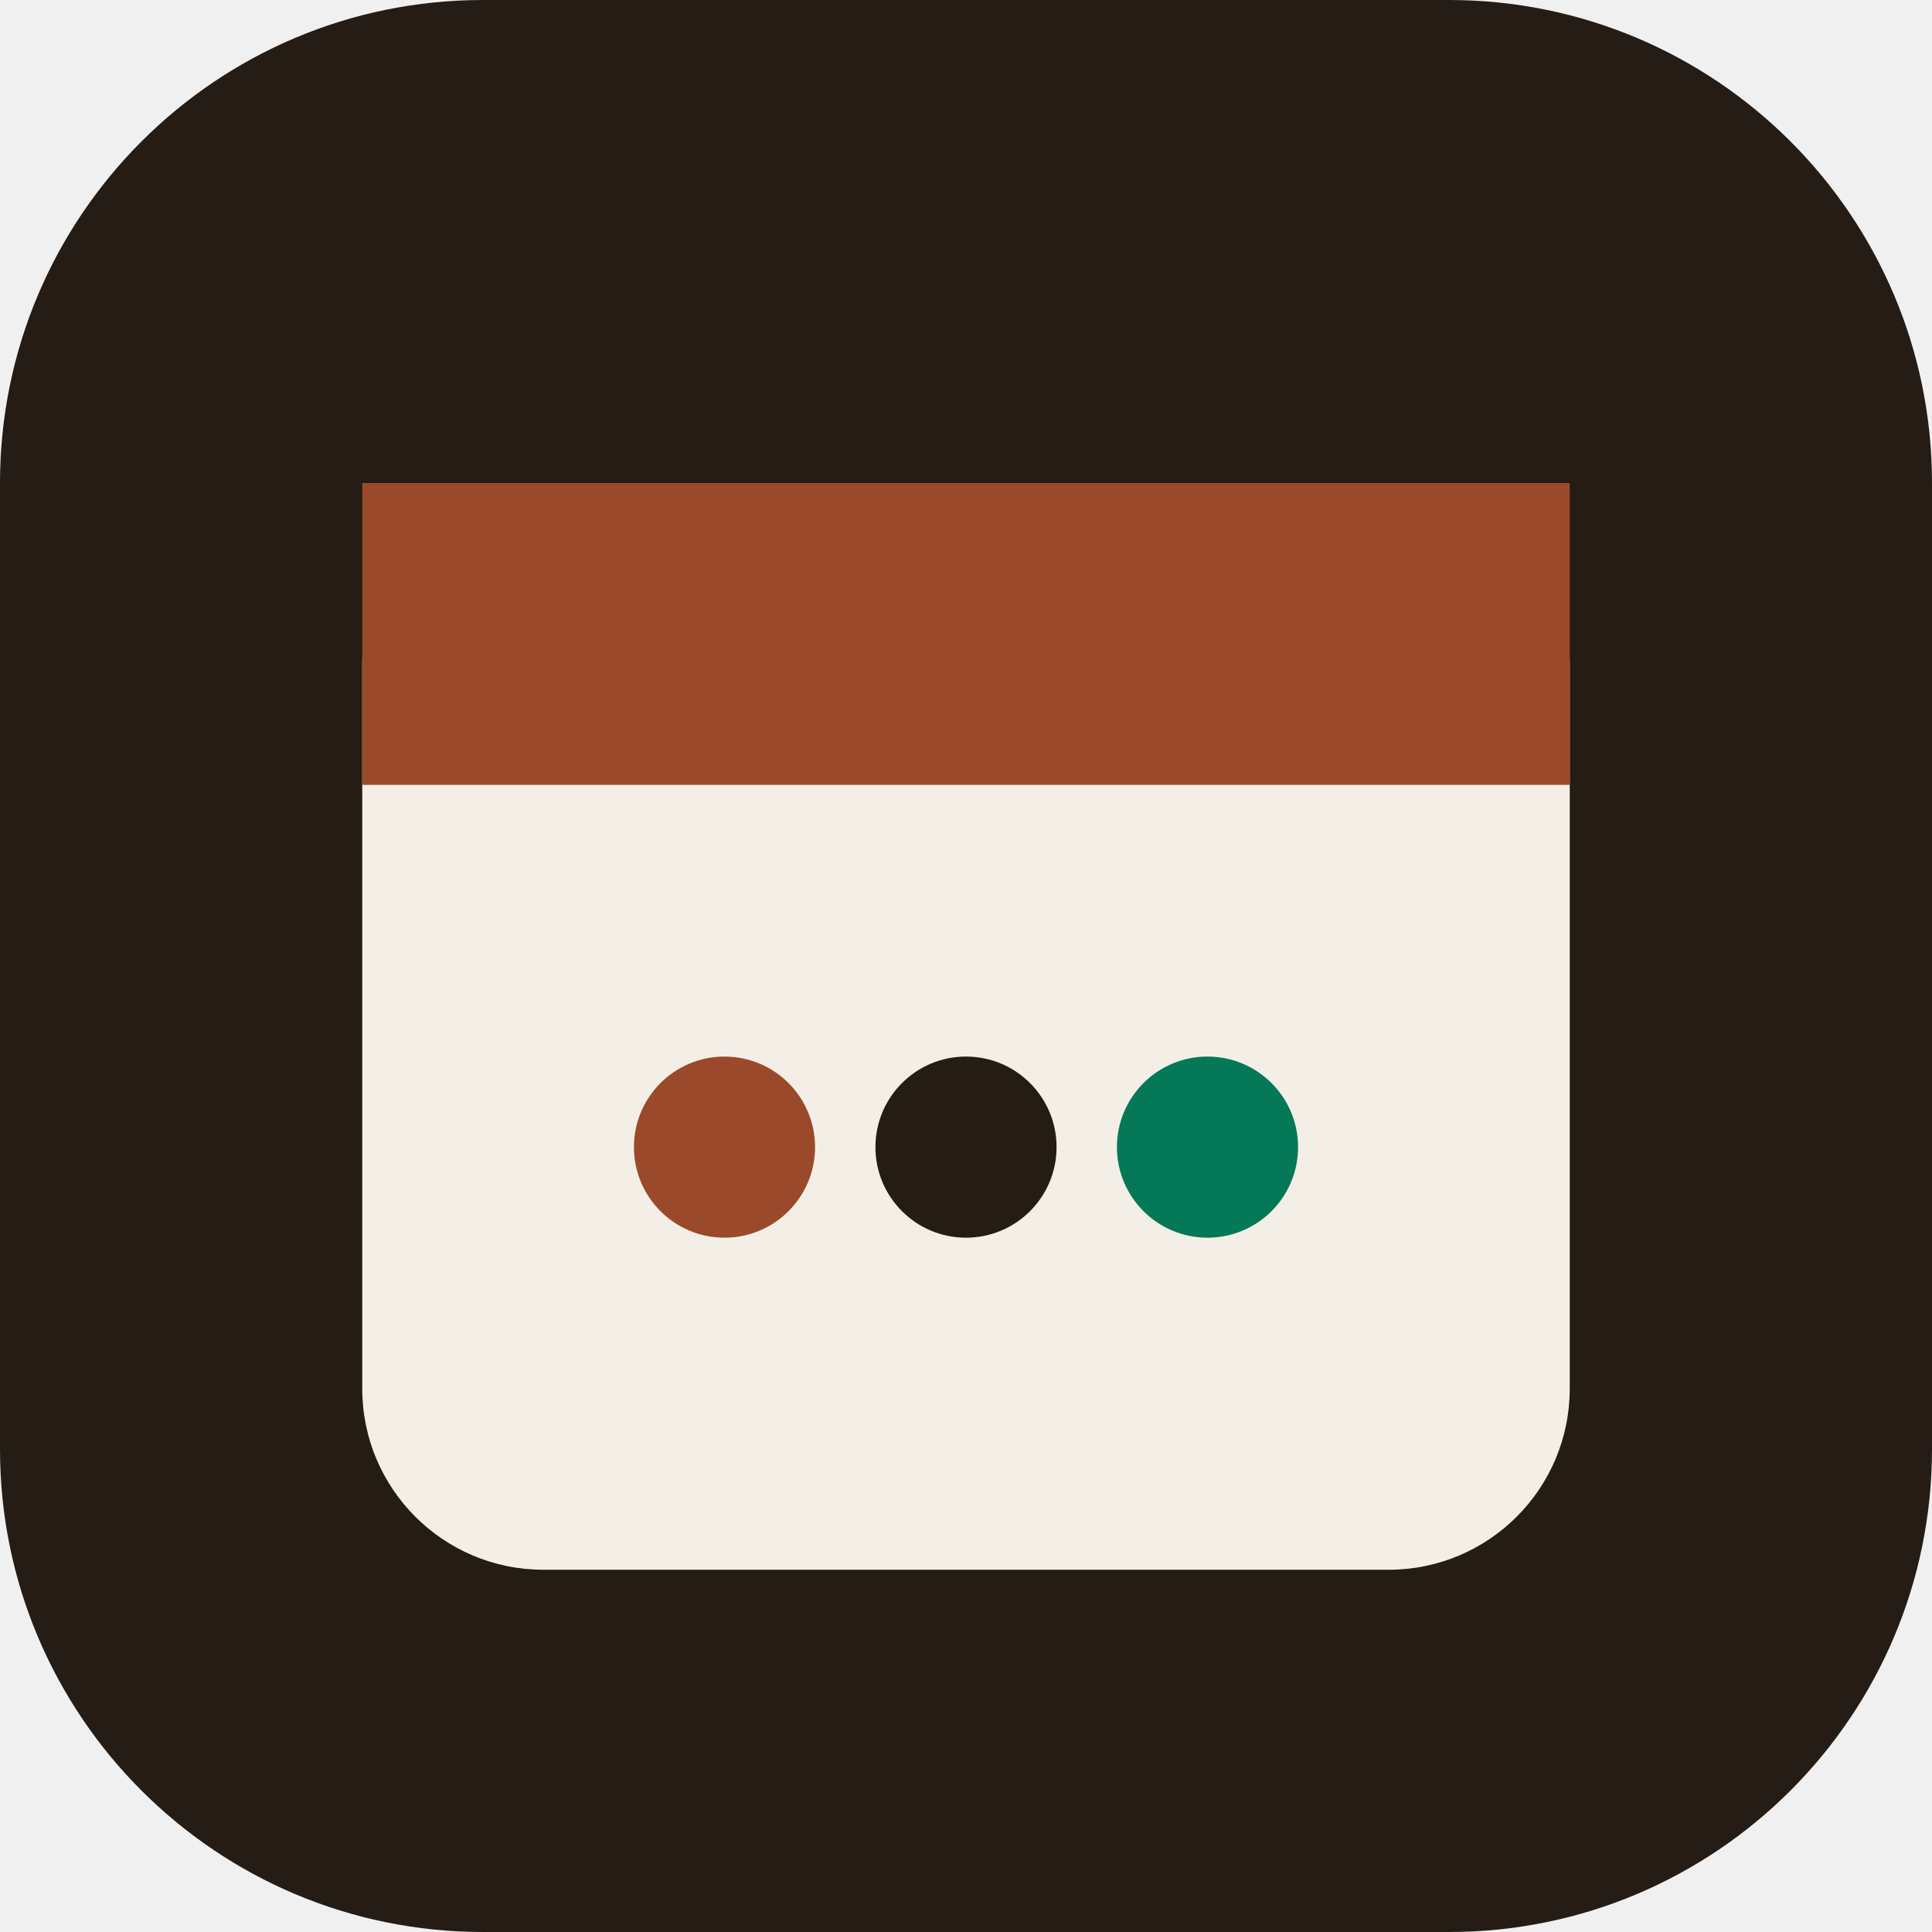
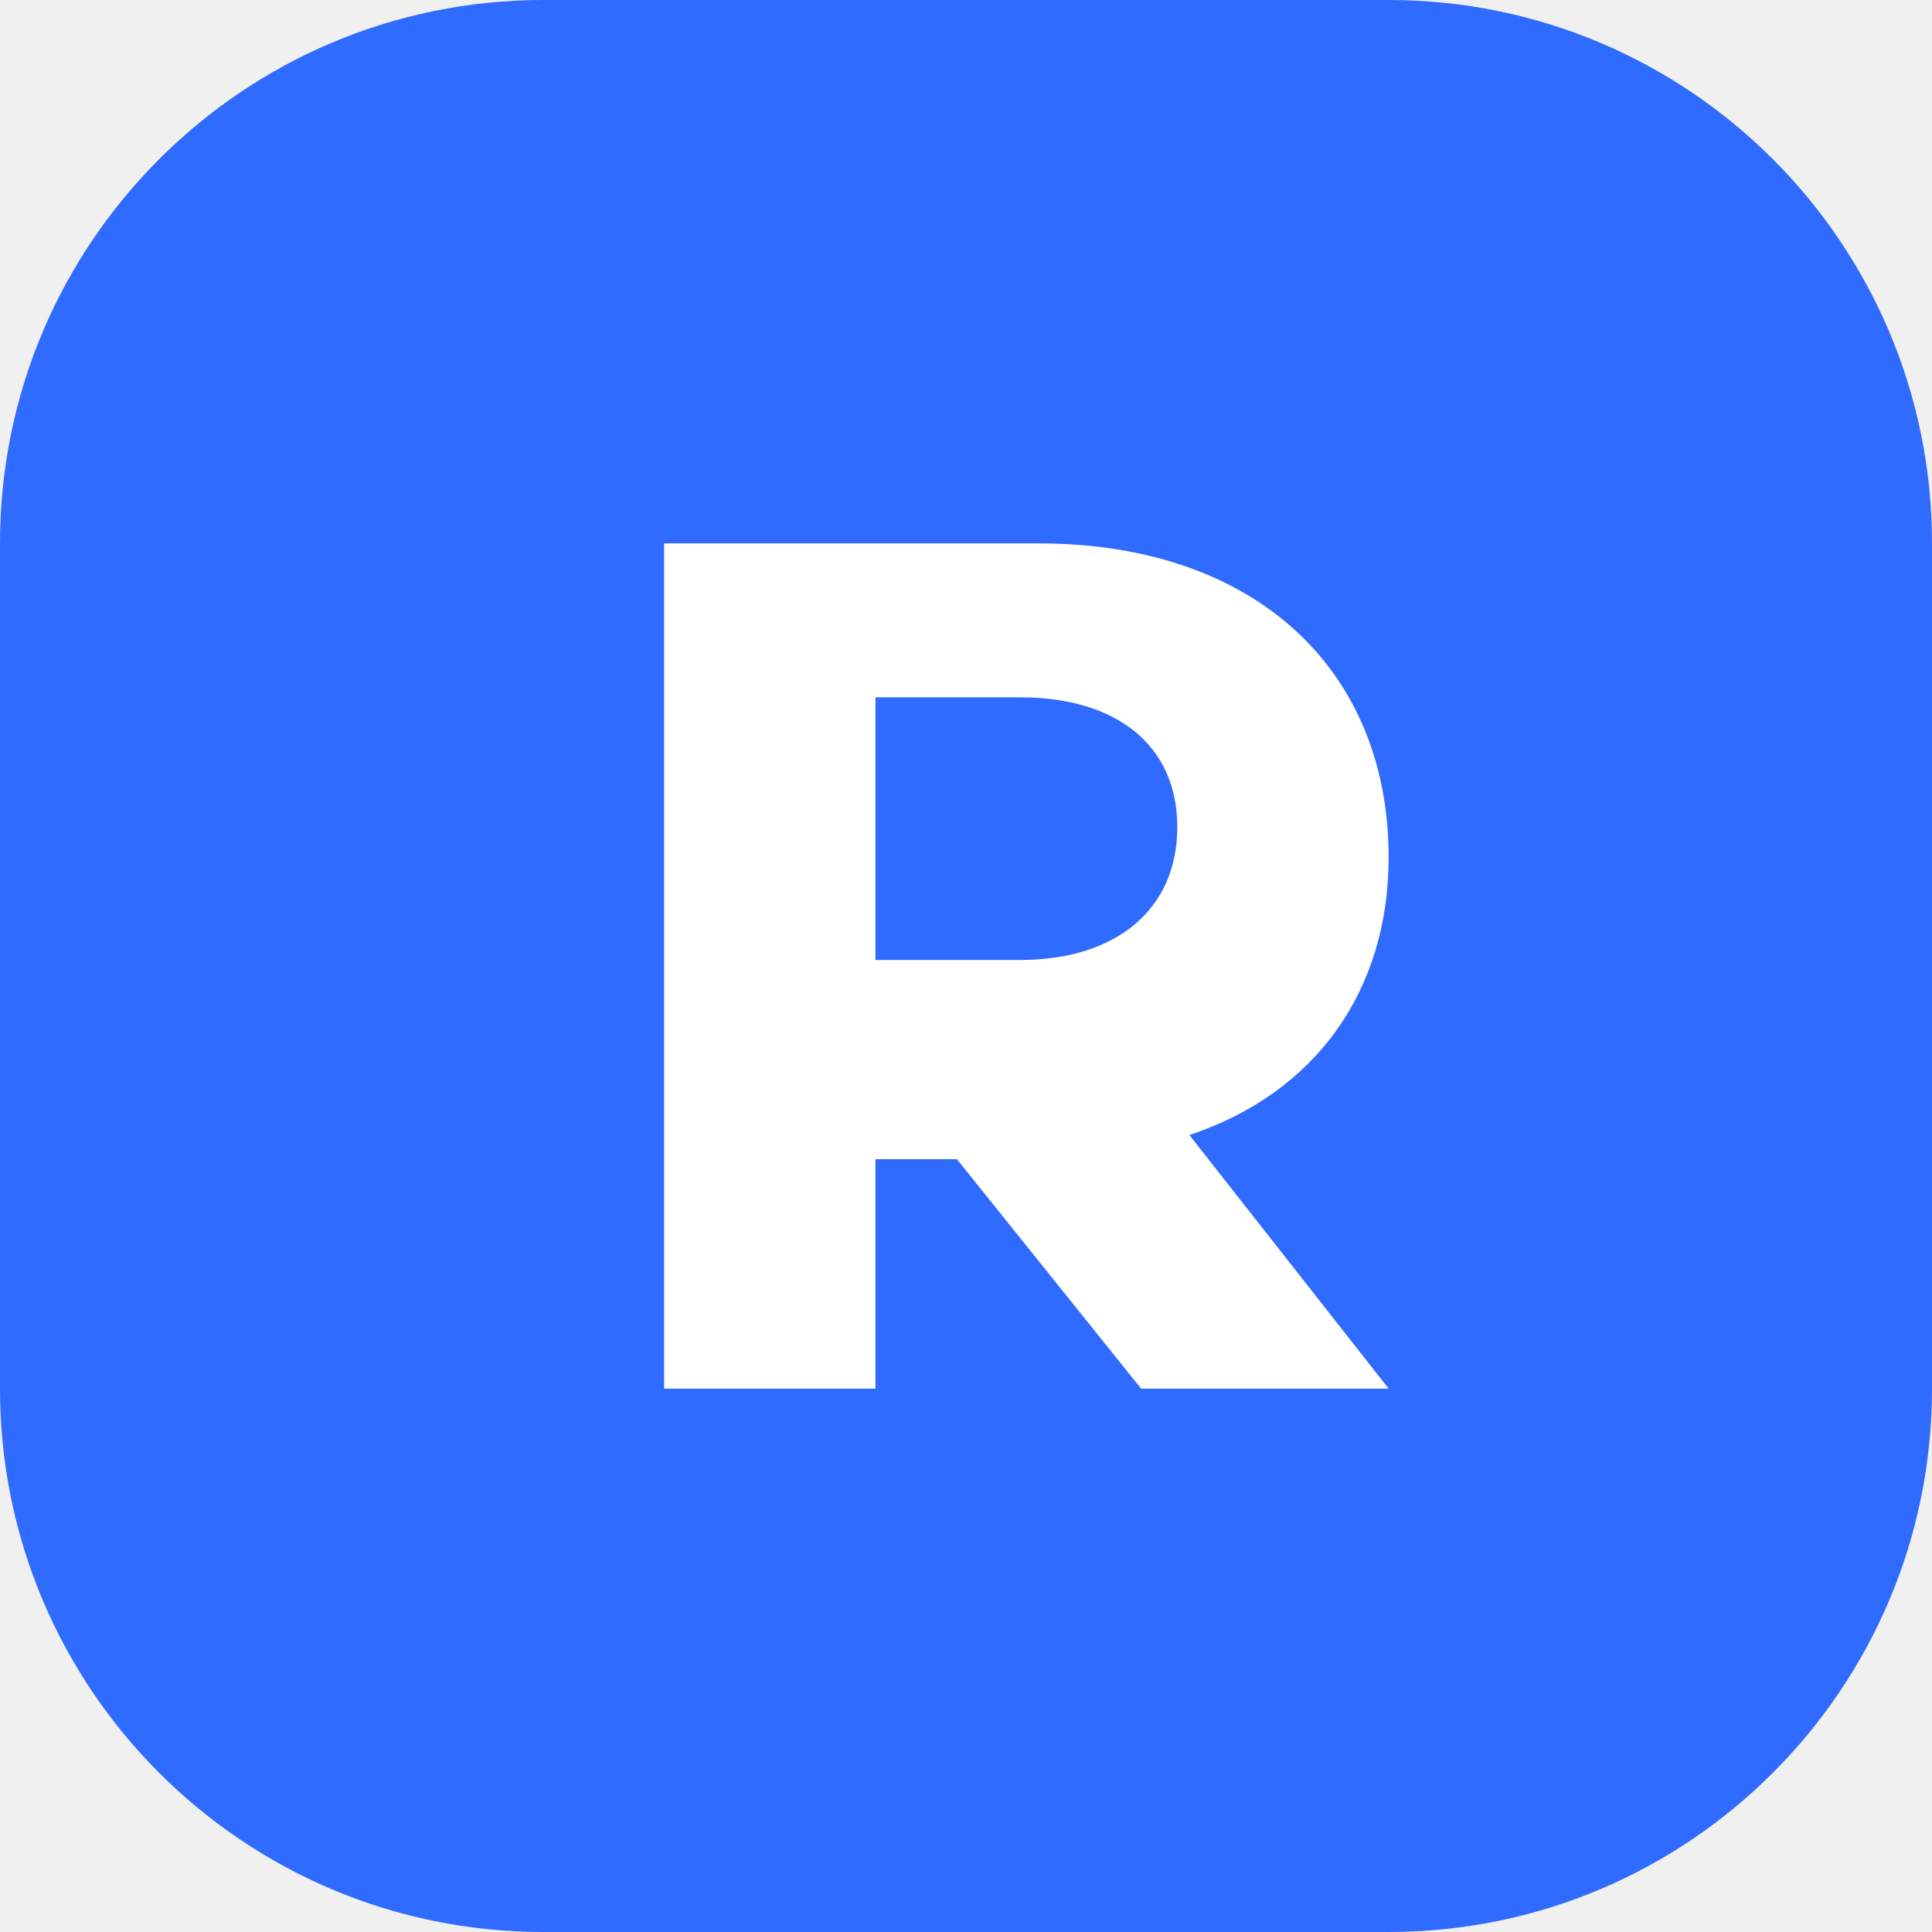
<svg xmlns="http://www.w3.org/2000/svg" viewBox="0 0 64 64" fill="none">
-   <rect width="64" height="64" rx="16" fill="#241C15" />
-   <rect x="12" y="16" width="40" height="36" rx="6" fill="#F4EFE6" />
-   <rect x="12" y="16" width="40" height="10" fill="#9A4A2A" />
-   <circle cx="24" cy="38" r="3" fill="#9A4A2A" />
-   <circle cx="32" cy="38" r="3" fill="#241C15" />
-   <circle cx="40" cy="38" r="3" fill="#047857" />
+   <rect width="64" height="64" rx="18" fill="#2F6BFF" />
+   <path d="M22 18h12.4c7.2 0 11.6 4.2 11.6 10.4 0 4.4-2.4 7.8-6.6 9.2L46 46h-8.2l-6.1-7.6H29V46h-7V18zm7 13.8h4.8c3.2 0 5.2-1.7 5.2-4.4s-2-4.3-5.2-4.3H29v8.7z" fill="#fff" />
</svg>
